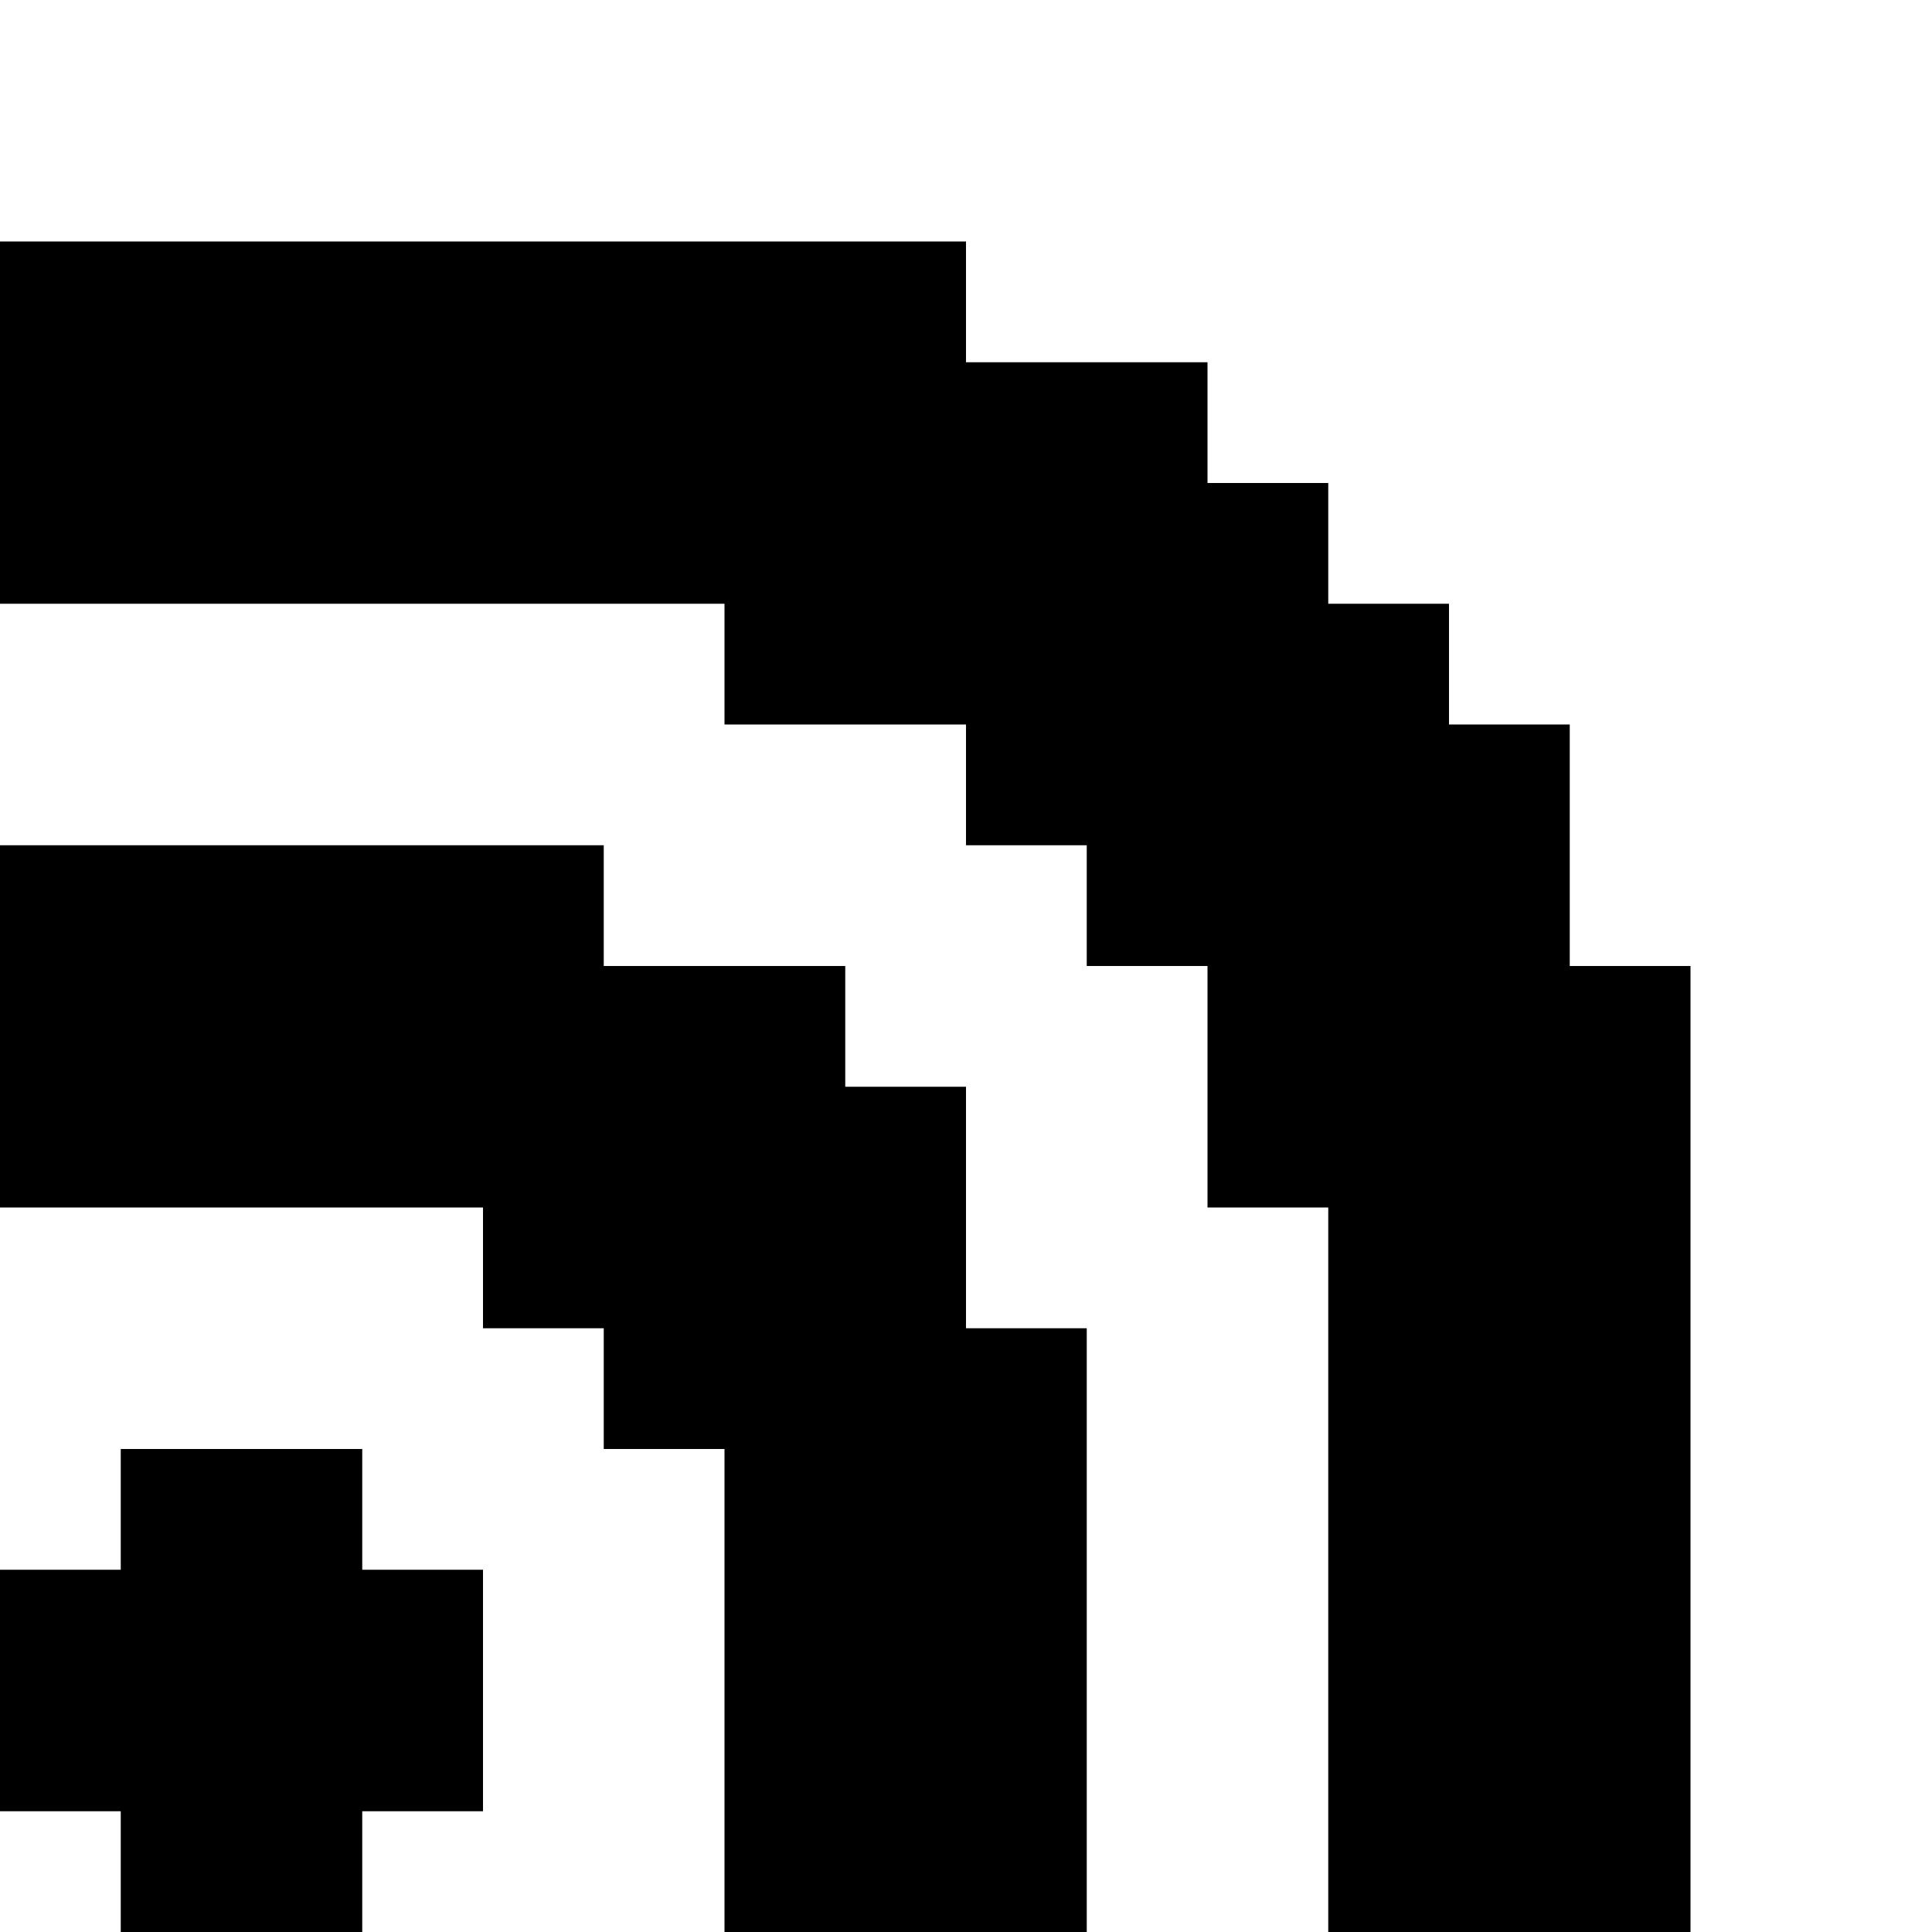
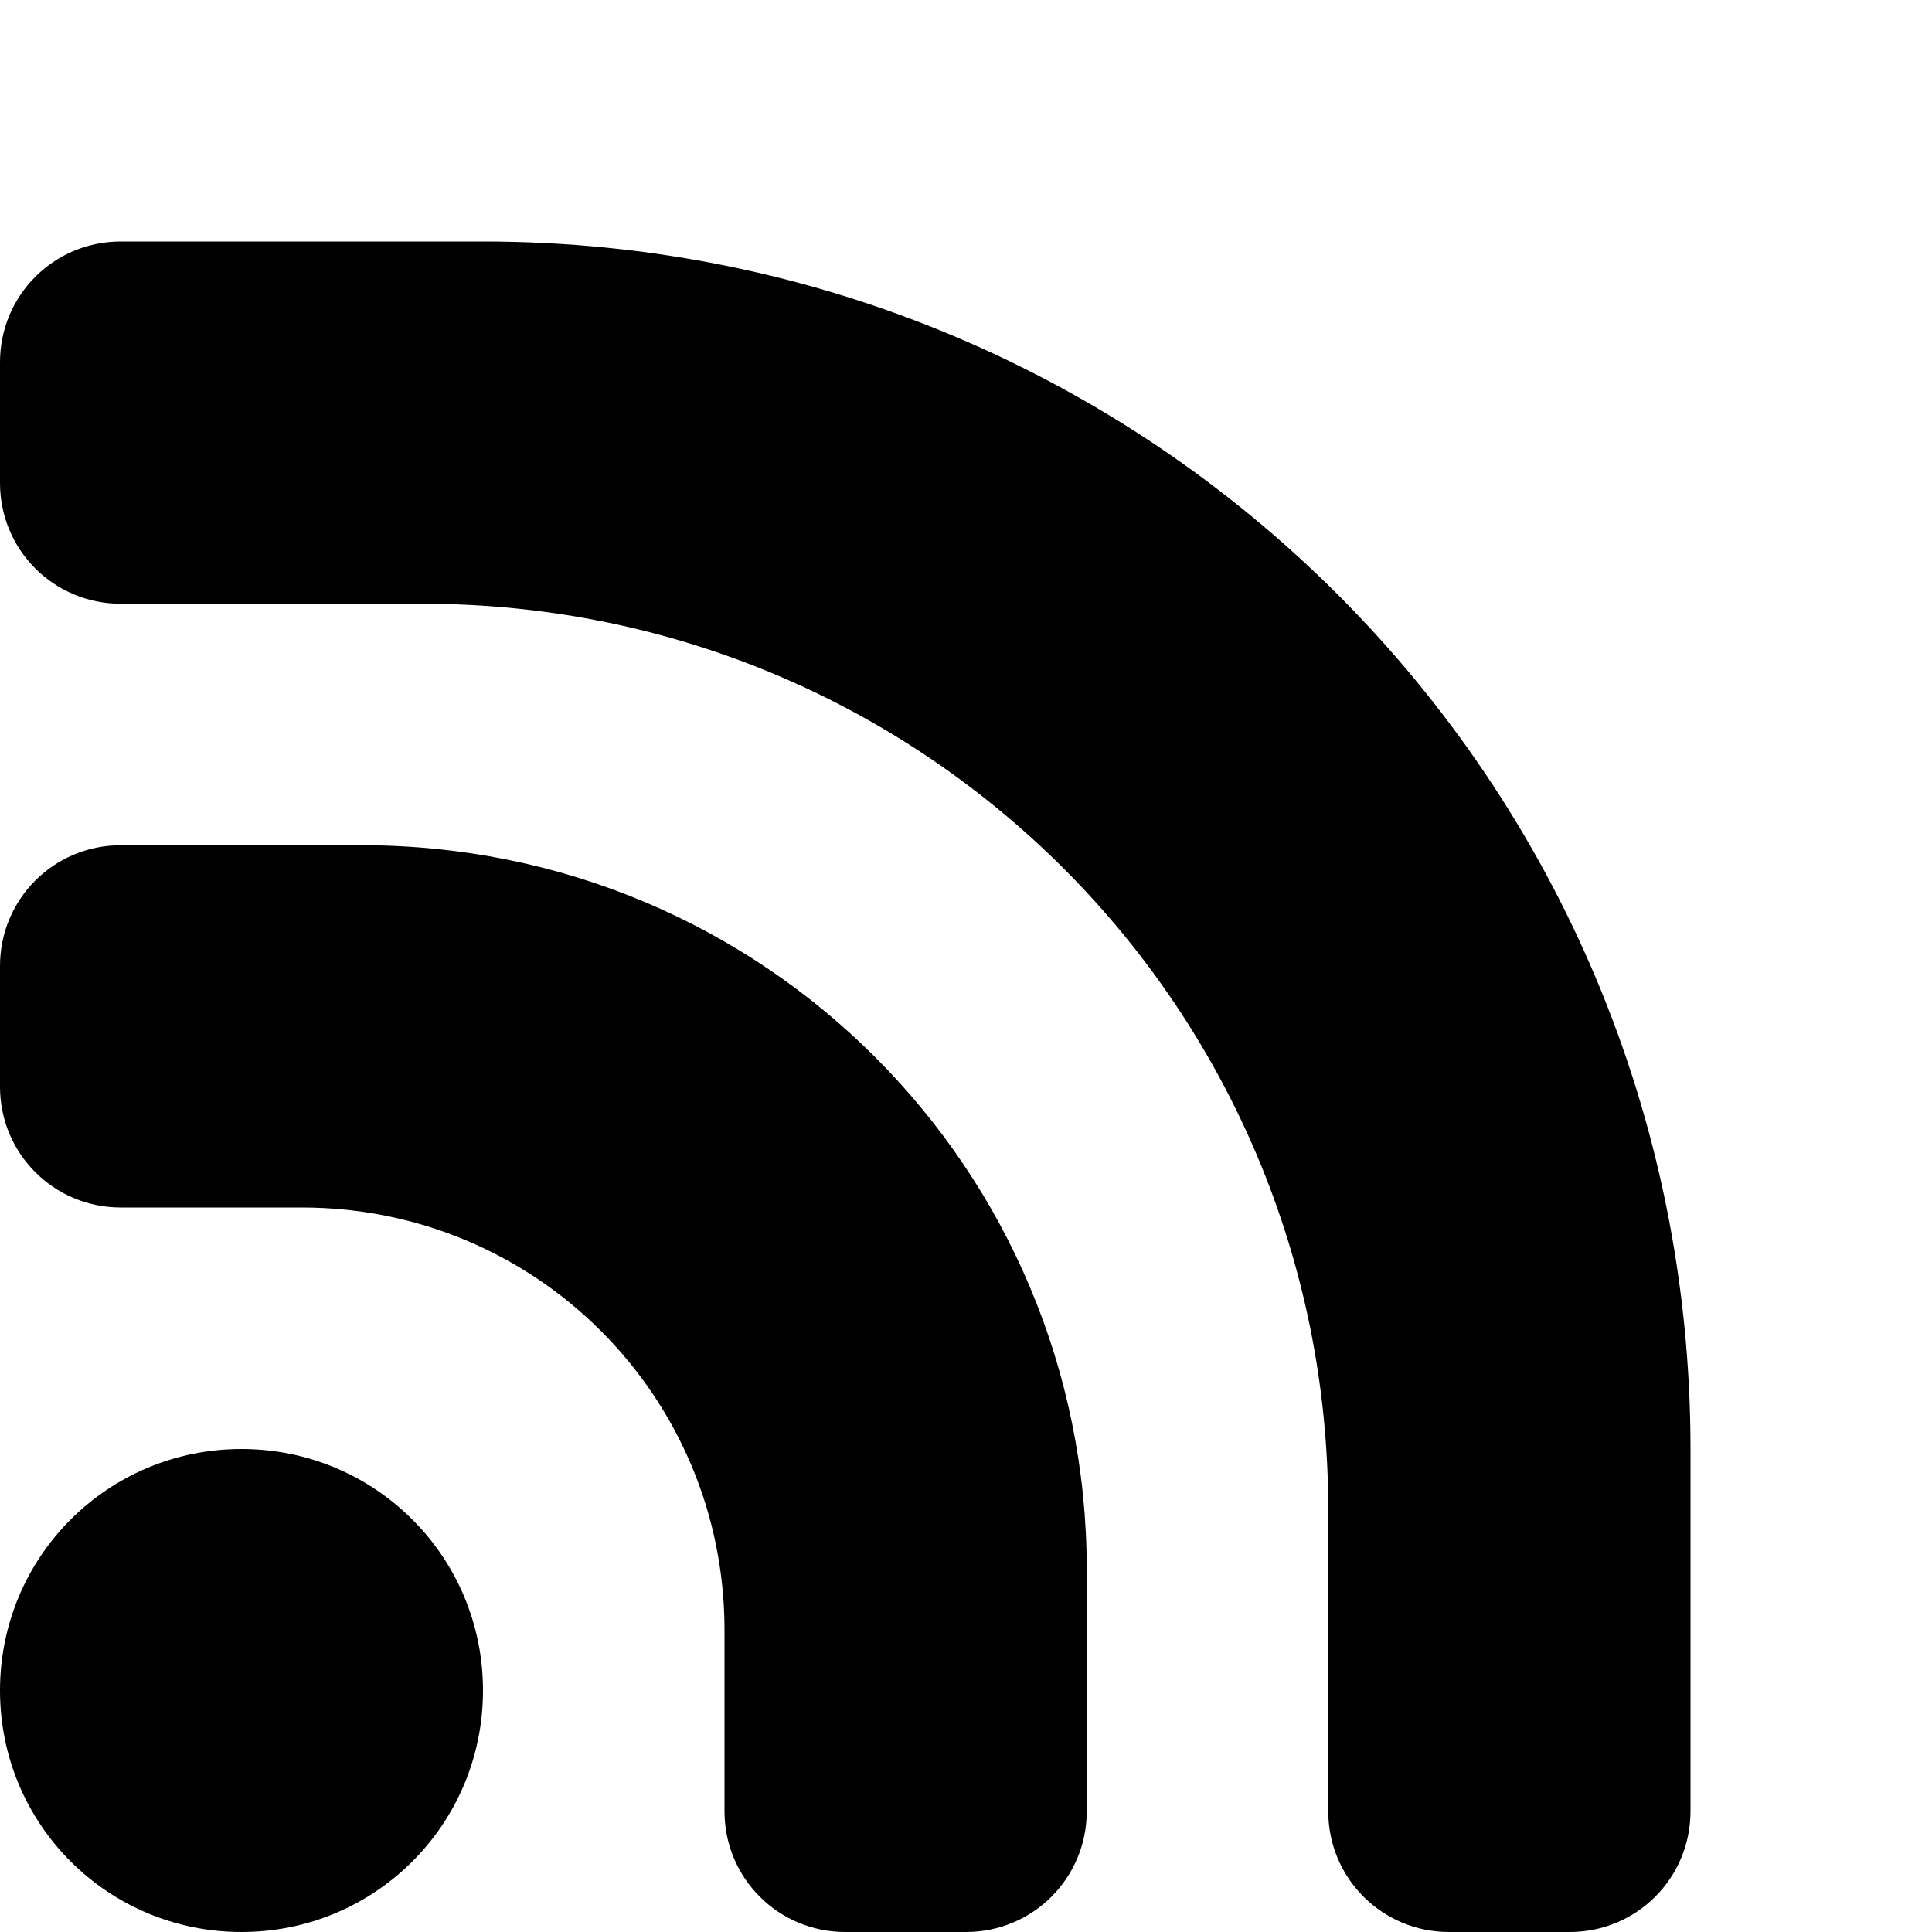
- <svg xmlns="http://www.w3.org/2000/svg" version="1.1" width="16" height="16" id="svg3892">
-   <defs id="defs3894" />
-   <g id="layer1">
-     <path d="m 0,2 0,3 6,0 0,1 2,0 0,1 1,0 0,1 1,0 0,2 1,0 0,6 3,0 0,-8 -1,0 0,-2 -1,0 0,-1 -1,0 0,-1 -1,0 0,-1 -2,0 0,-1 z m 0,5 0,3 4,0 0,1 1,0 0,1 1,0 0,4 3,0 L 9,11 8,11 8,9 7,9 7,8 5,8 5,7 z m 1,5 0,1 -1,0 0,2 1,0 0,1 2,0 0,-1 1,0 0,-2 -1,0 0,-1 z" id="rect4124" style="color:#000000;fill:#000000;fill-opacity:1;fill-rule:nonzero;stroke:none;stroke-width:8;marker:none;visibility:visible;display:inline;overflow:visible;enable-background:accumulate" />
+ <svg xmlns="http://www.w3.org/2000/svg" version="1.1" id="svg3870" height="16px" width="16px">
+   <defs id="defs3872" />
+   <g style="opacity:1" id="layer2">
+     <path id="rect815" d="M 1,2 C 0.446,2 0,2.446 0,3 V 4 C 0,4.554 0.446,5 1,5 H 3.5 C 7.655,5 11,8.345 11,12.5 V 15 c 0,0.554 0.446,1 1,1 h 1 c 0.554,0 1,-0.446 1,-1 V 12 C 14,6.46 9.54,2 4,2 Z M 1,7 C 0.446,7 0,7.446 0,8 v 1 c 0,0.554 0.446,1 1,1 H 2.5 C 4.439,10 6,11.561 6,13.5 V 15 c 0,0.554 0.446,1 1,1 h 1 c 0.554,0 1,-0.446 1,-1 V 13 C 9,9.676 6.324,7 3,7 Z m 1,5 c -1.108,0 -2,0.892 -2,2 0,1.108 0.892,2 2,2 1.108,0 2,-0.892 2,-2 0,-1.108 -0.892,-2 -2,-2 z" style="opacity:1;vector-effect:none;fill:#000000;fill-opacity:1;stroke:none;stroke-width:5;stroke-linecap:round;stroke-linejoin:round;stroke-miterlimit:4;stroke-dasharray:none;stroke-dashoffset:0;stroke-opacity:1" />
  </g>
</svg>
